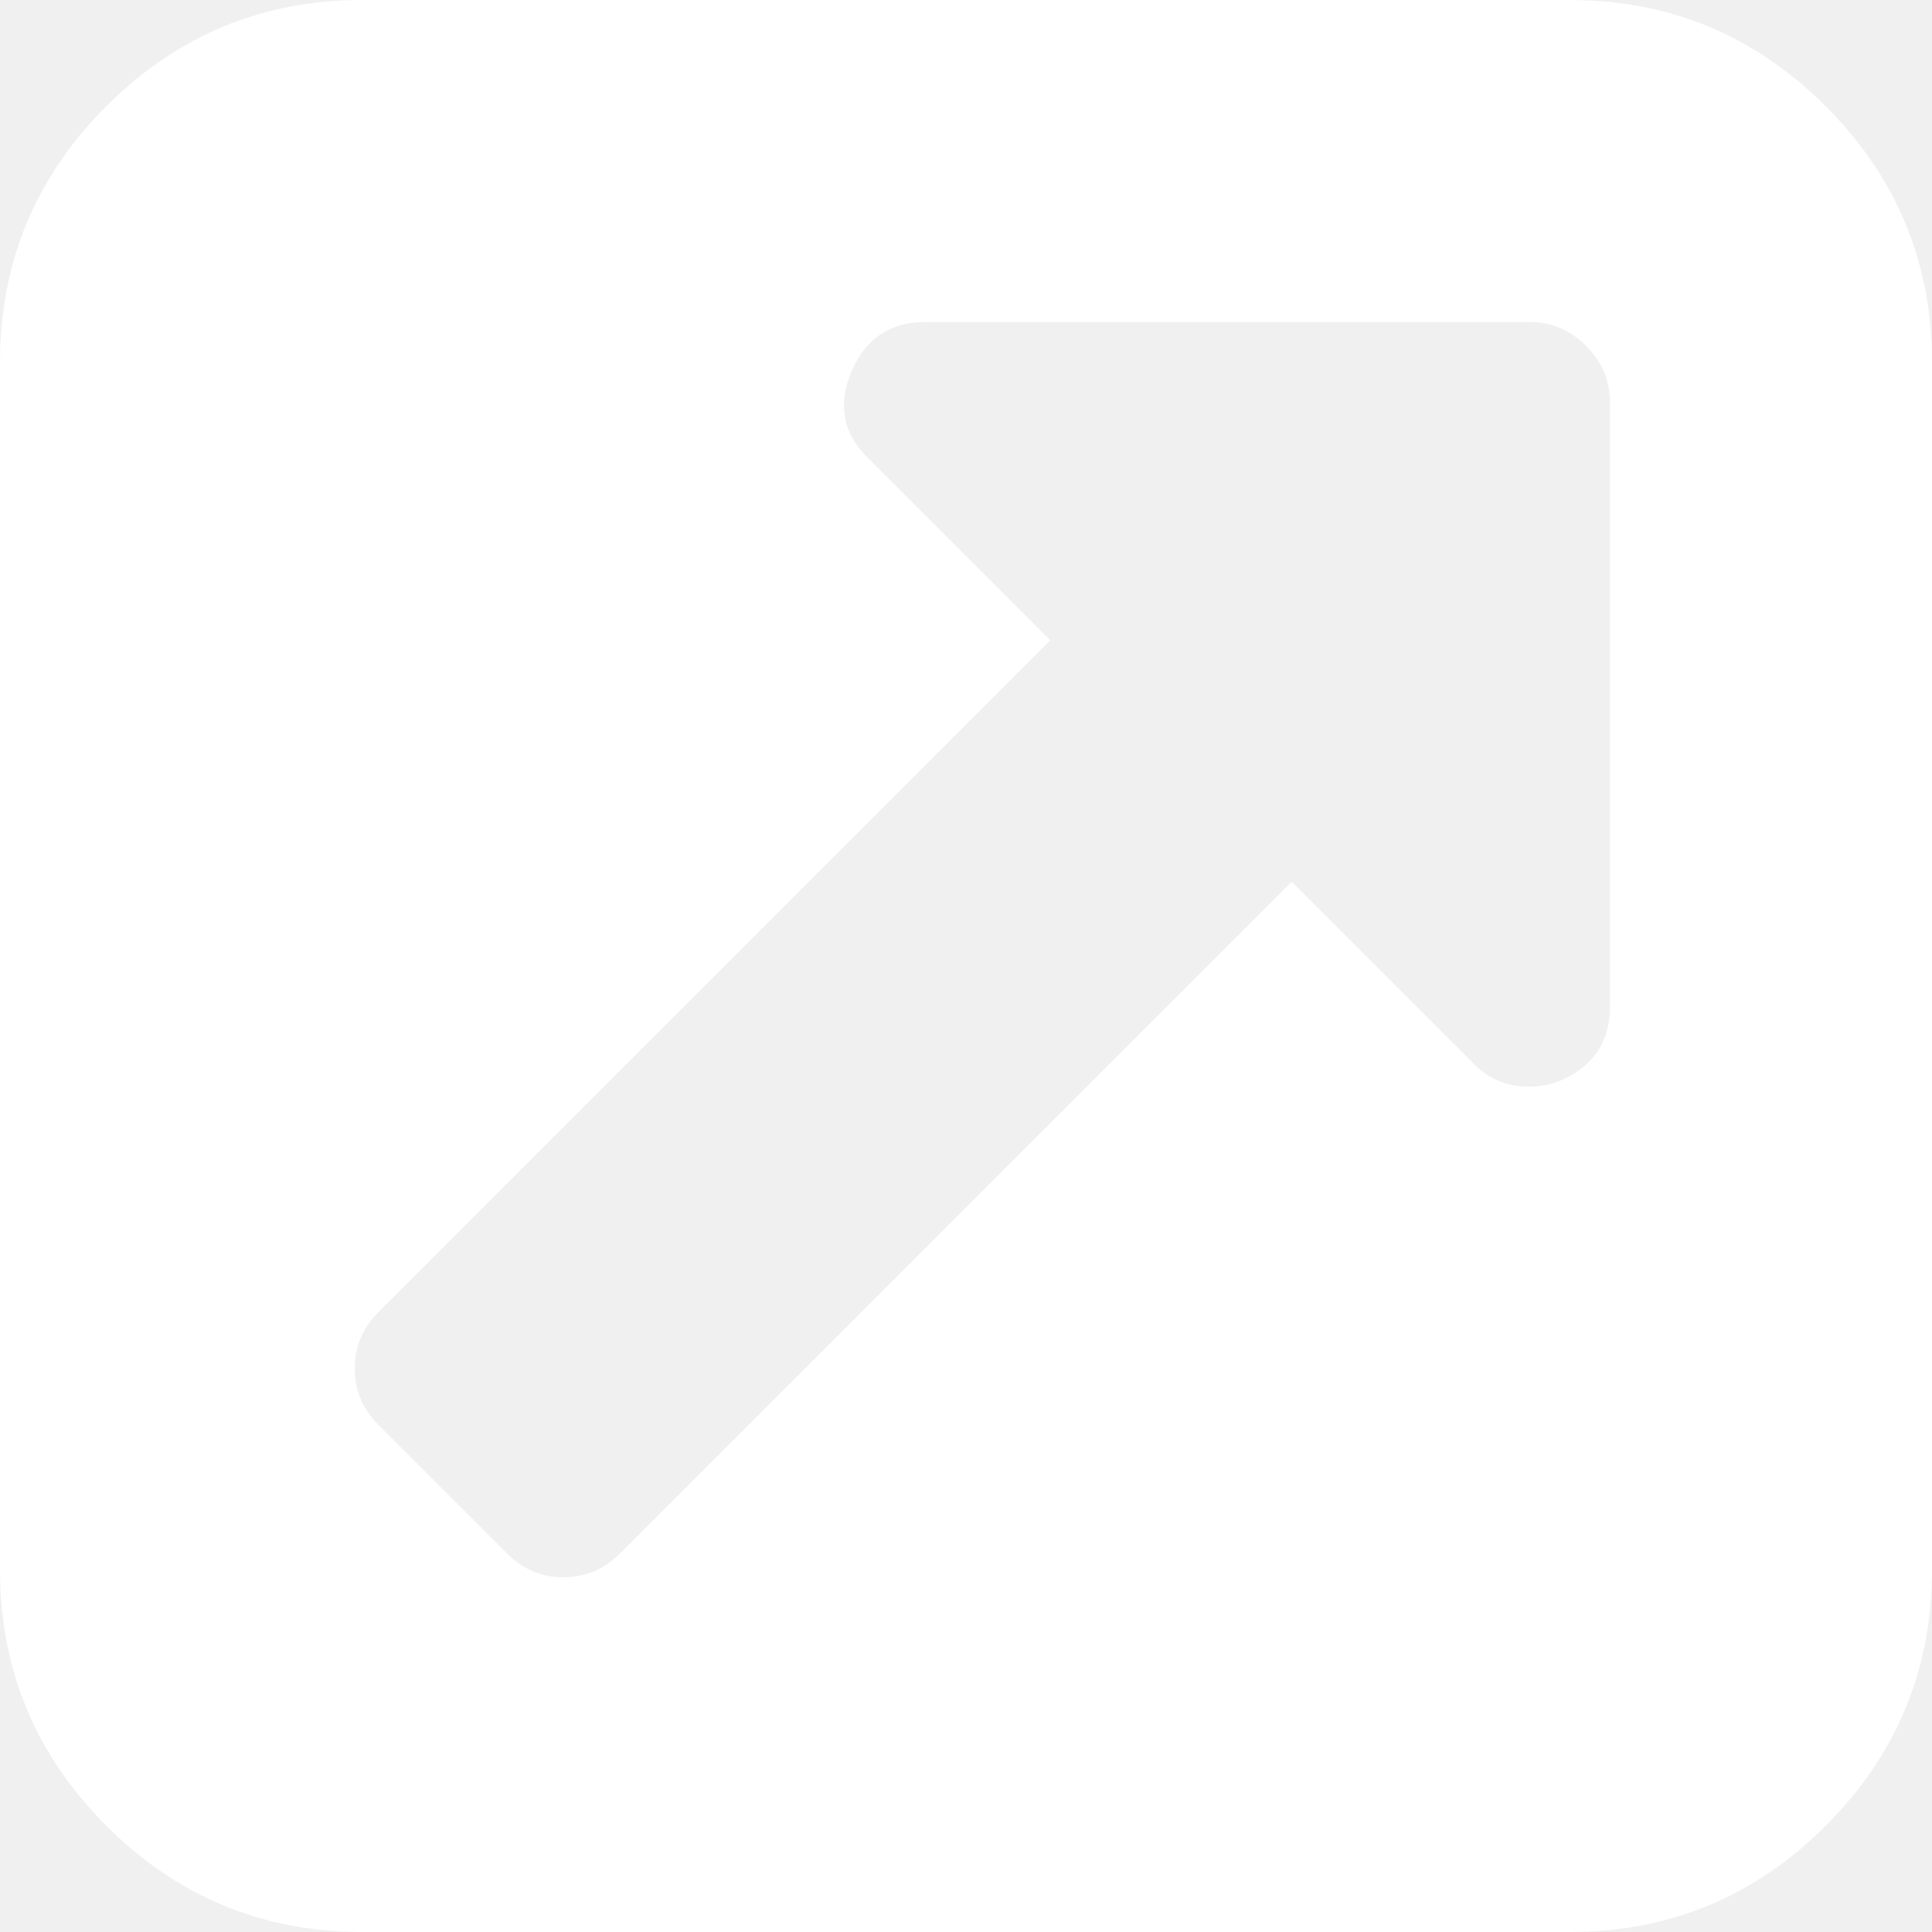
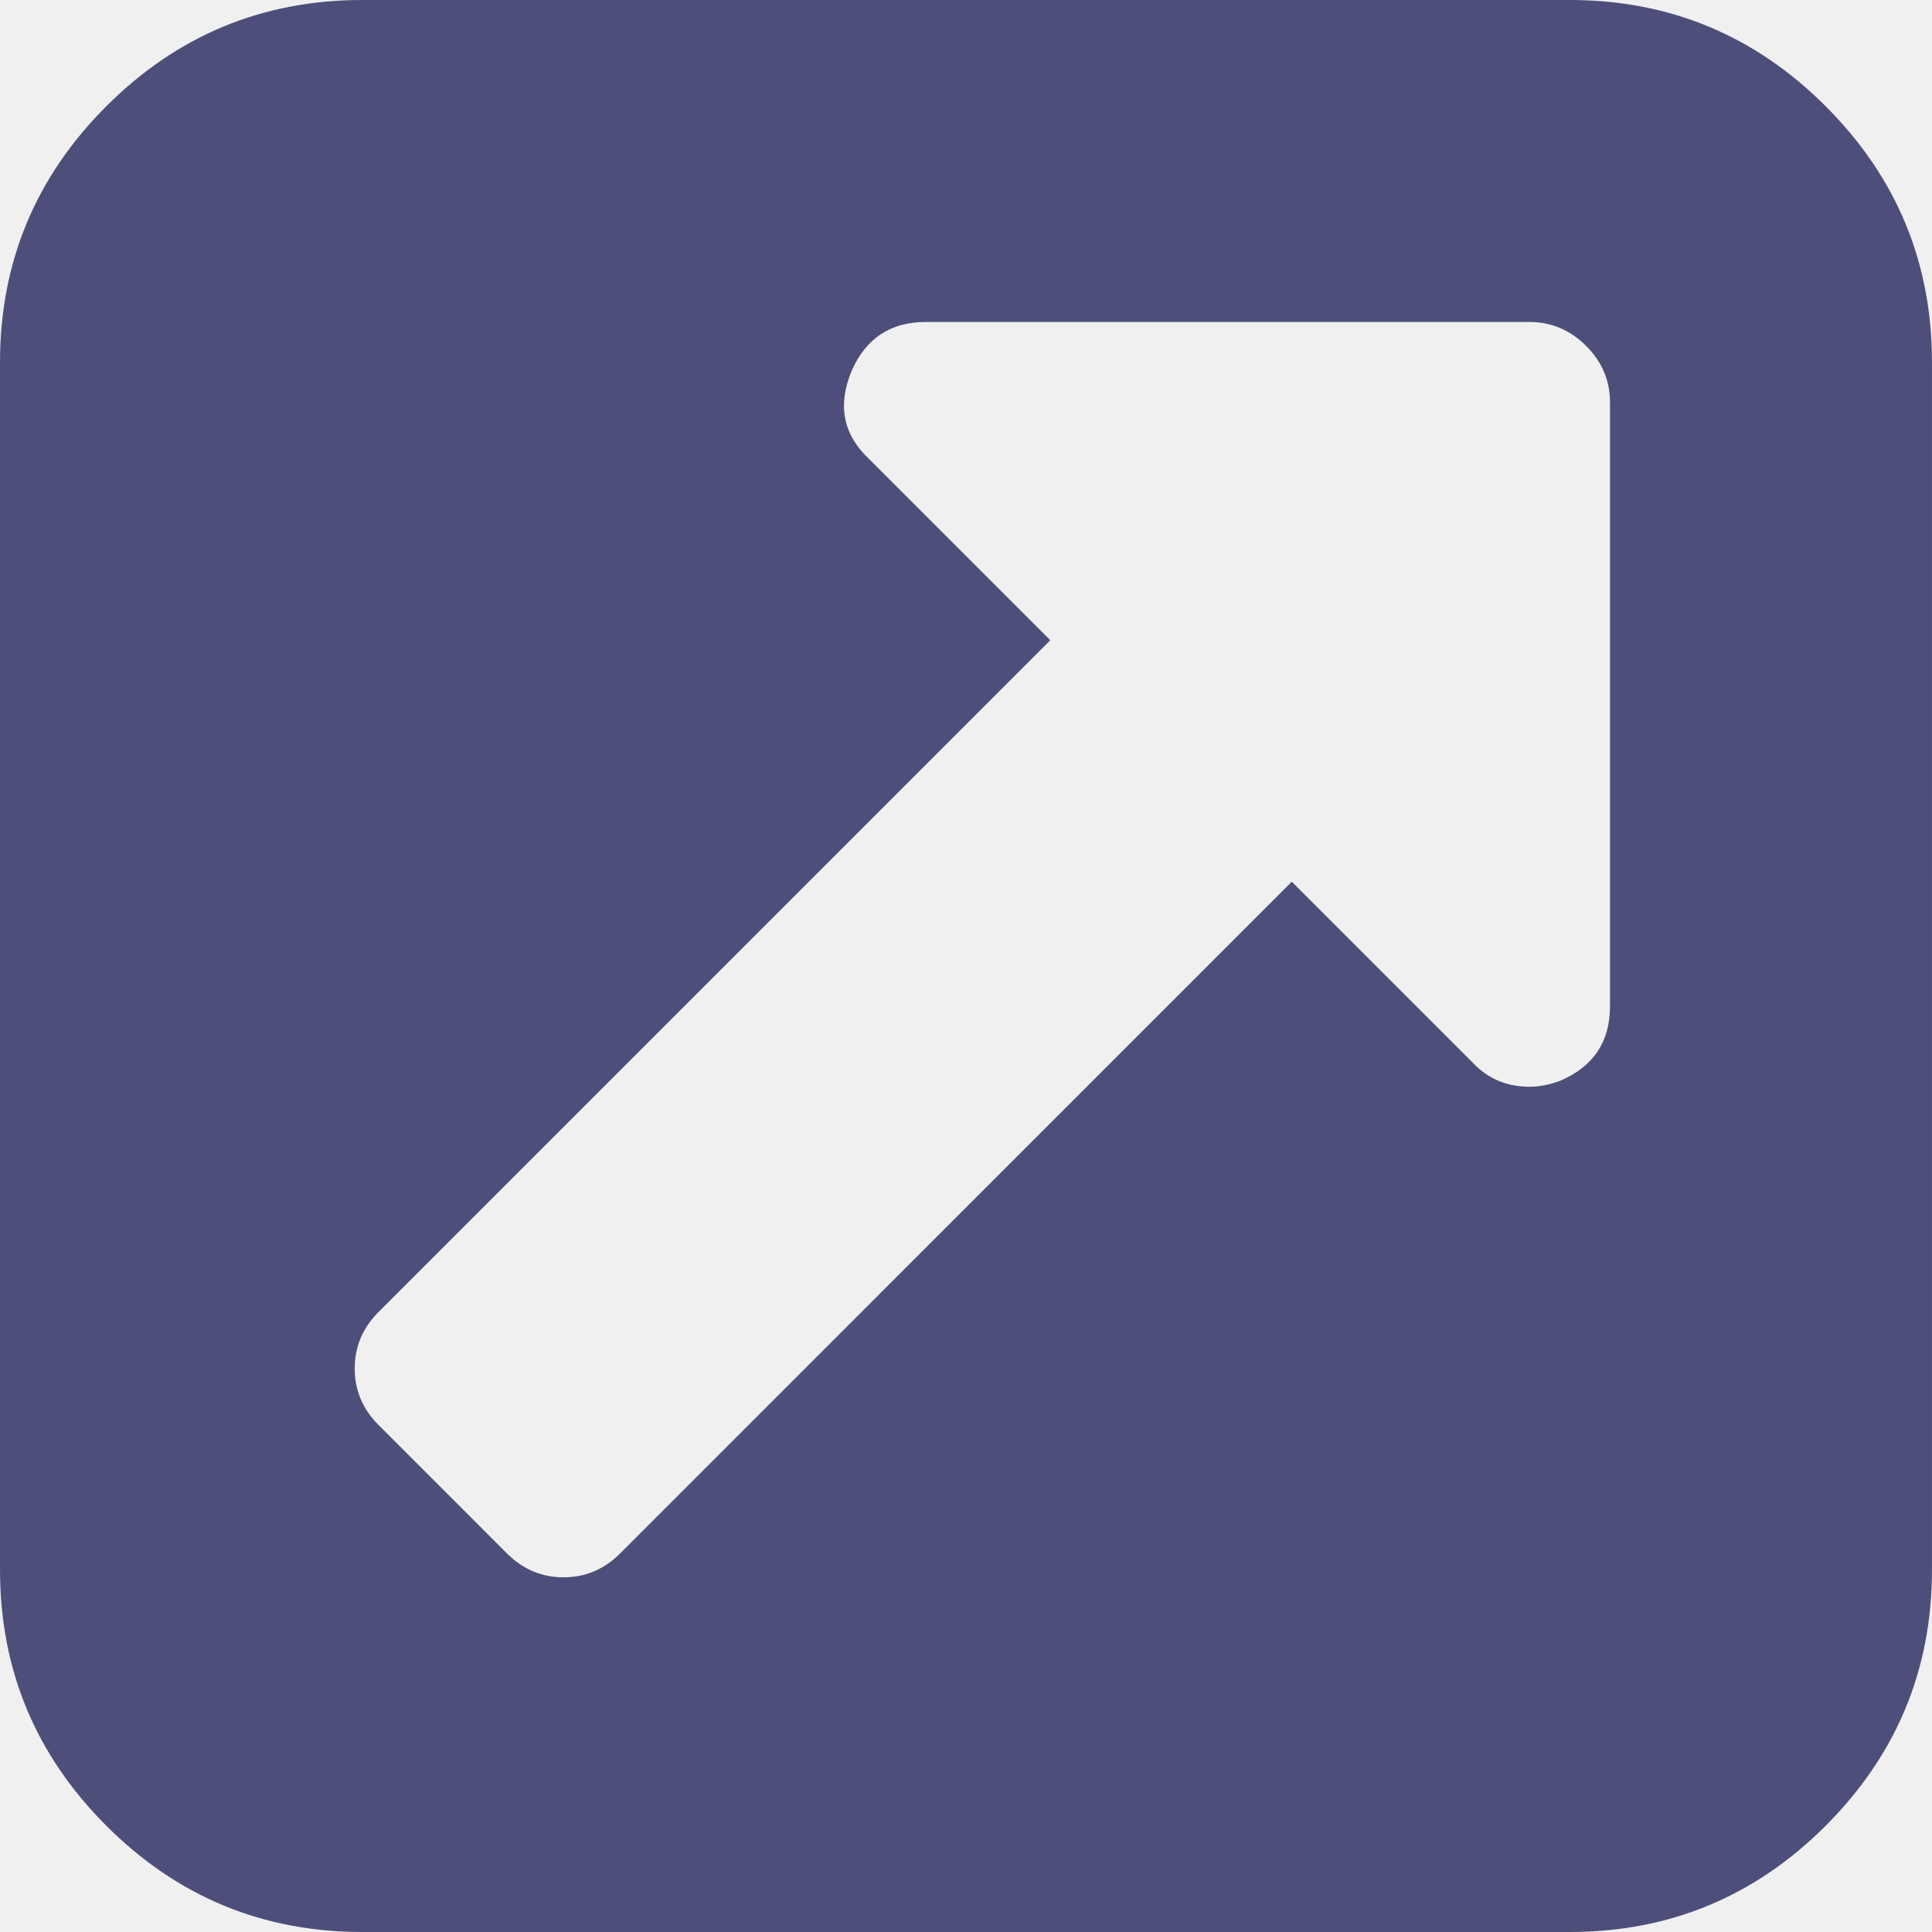
<svg xmlns="http://www.w3.org/2000/svg" version="1.1" id="Capa_1" x="0px" y="0px" width="512px" height="512px" viewBox="0 0 438.536 438.536" style="enable-background:new 0 0 438.536 438.536;" xml:space="preserve">
  <g>
-     <path d="M414.41,24.123C398.333,8.042,378.963,0,356.315,0H82.228C59.58,0,40.21,8.042,24.126,24.123   C8.045,40.207,0.003,59.576,0.003,82.225v274.084c0,22.647,8.042,42.018,24.123,58.102c16.084,16.084,35.454,24.126,58.102,24.126   h274.084c22.648,0,42.018-8.042,58.095-24.126c16.084-16.084,24.126-35.454,24.126-58.102V82.225   C438.532,59.576,430.49,40.204,414.41,24.123z M365.449,228.402c0,7.994-3.717,13.606-11.136,16.844   c-2.471,0.951-4.859,1.427-7.139,1.427c-5.134,0-9.418-1.811-12.847-5.424l-41.11-41.112L140.764,352.599   c-3.621,3.614-7.9,5.425-12.85,5.425c-4.952,0-9.235-1.811-12.851-5.425l-29.121-29.126c-3.617-3.61-5.426-7.901-5.426-12.847   c0-4.944,1.809-9.229,5.426-12.843l152.462-152.464l-41.113-41.112c-5.902-5.52-7.233-12.178-3.999-19.985   c3.234-7.421,8.852-11.136,16.846-11.136h137.037c4.948,0,9.232,1.81,12.854,5.428c3.613,3.614,5.421,7.898,5.421,12.847V228.402z" fill="#FFFFFF" />
+     <path d="M414.41,24.123C398.333,8.042,378.963,0,356.315,0H82.228C59.58,0,40.21,8.042,24.126,24.123   C8.045,40.207,0.003,59.576,0.003,82.225v274.084c0,22.647,8.042,42.018,24.123,58.102c16.084,16.084,35.454,24.126,58.102,24.126   h274.084c22.648,0,42.018-8.042,58.095-24.126c16.084-16.084,24.126-35.454,24.126-58.102V82.225   C438.532,59.576,430.49,40.204,414.41,24.123z M365.449,228.402c0,7.994-3.717,13.606-11.136,16.844   c-2.471,0.951-4.859,1.427-7.139,1.427c-5.134,0-9.418-1.811-12.847-5.424l-41.11-41.112L140.764,352.599   c-3.621,3.614-7.9,5.425-12.85,5.425c-4.952,0-9.235-1.811-12.851-5.425l-29.121-29.126c-3.617-3.61-5.426-7.901-5.426-12.847   c0-4.944,1.809-9.229,5.426-12.843l152.462-152.464l-41.113-41.112c-5.902-5.52-7.233-12.178-3.999-19.985   c3.234-7.421,8.852-11.136,16.846-11.136h137.037c4.948,0,9.232,1.81,12.854,5.428c3.613,3.614,5.421,7.898,5.421,12.847V228.402z" fill="#4D4F7A" />
  </g>
  <g>
</g>
  <g>
</g>
  <g>
</g>
  <g>
</g>
  <g>
</g>
  <g>
</g>
  <g>
</g>
  <g>
</g>
  <g>
</g>
  <g>
</g>
  <g>
</g>
  <g>
</g>
  <g>
</g>
  <g>
</g>
  <g>
</g>
</svg>
